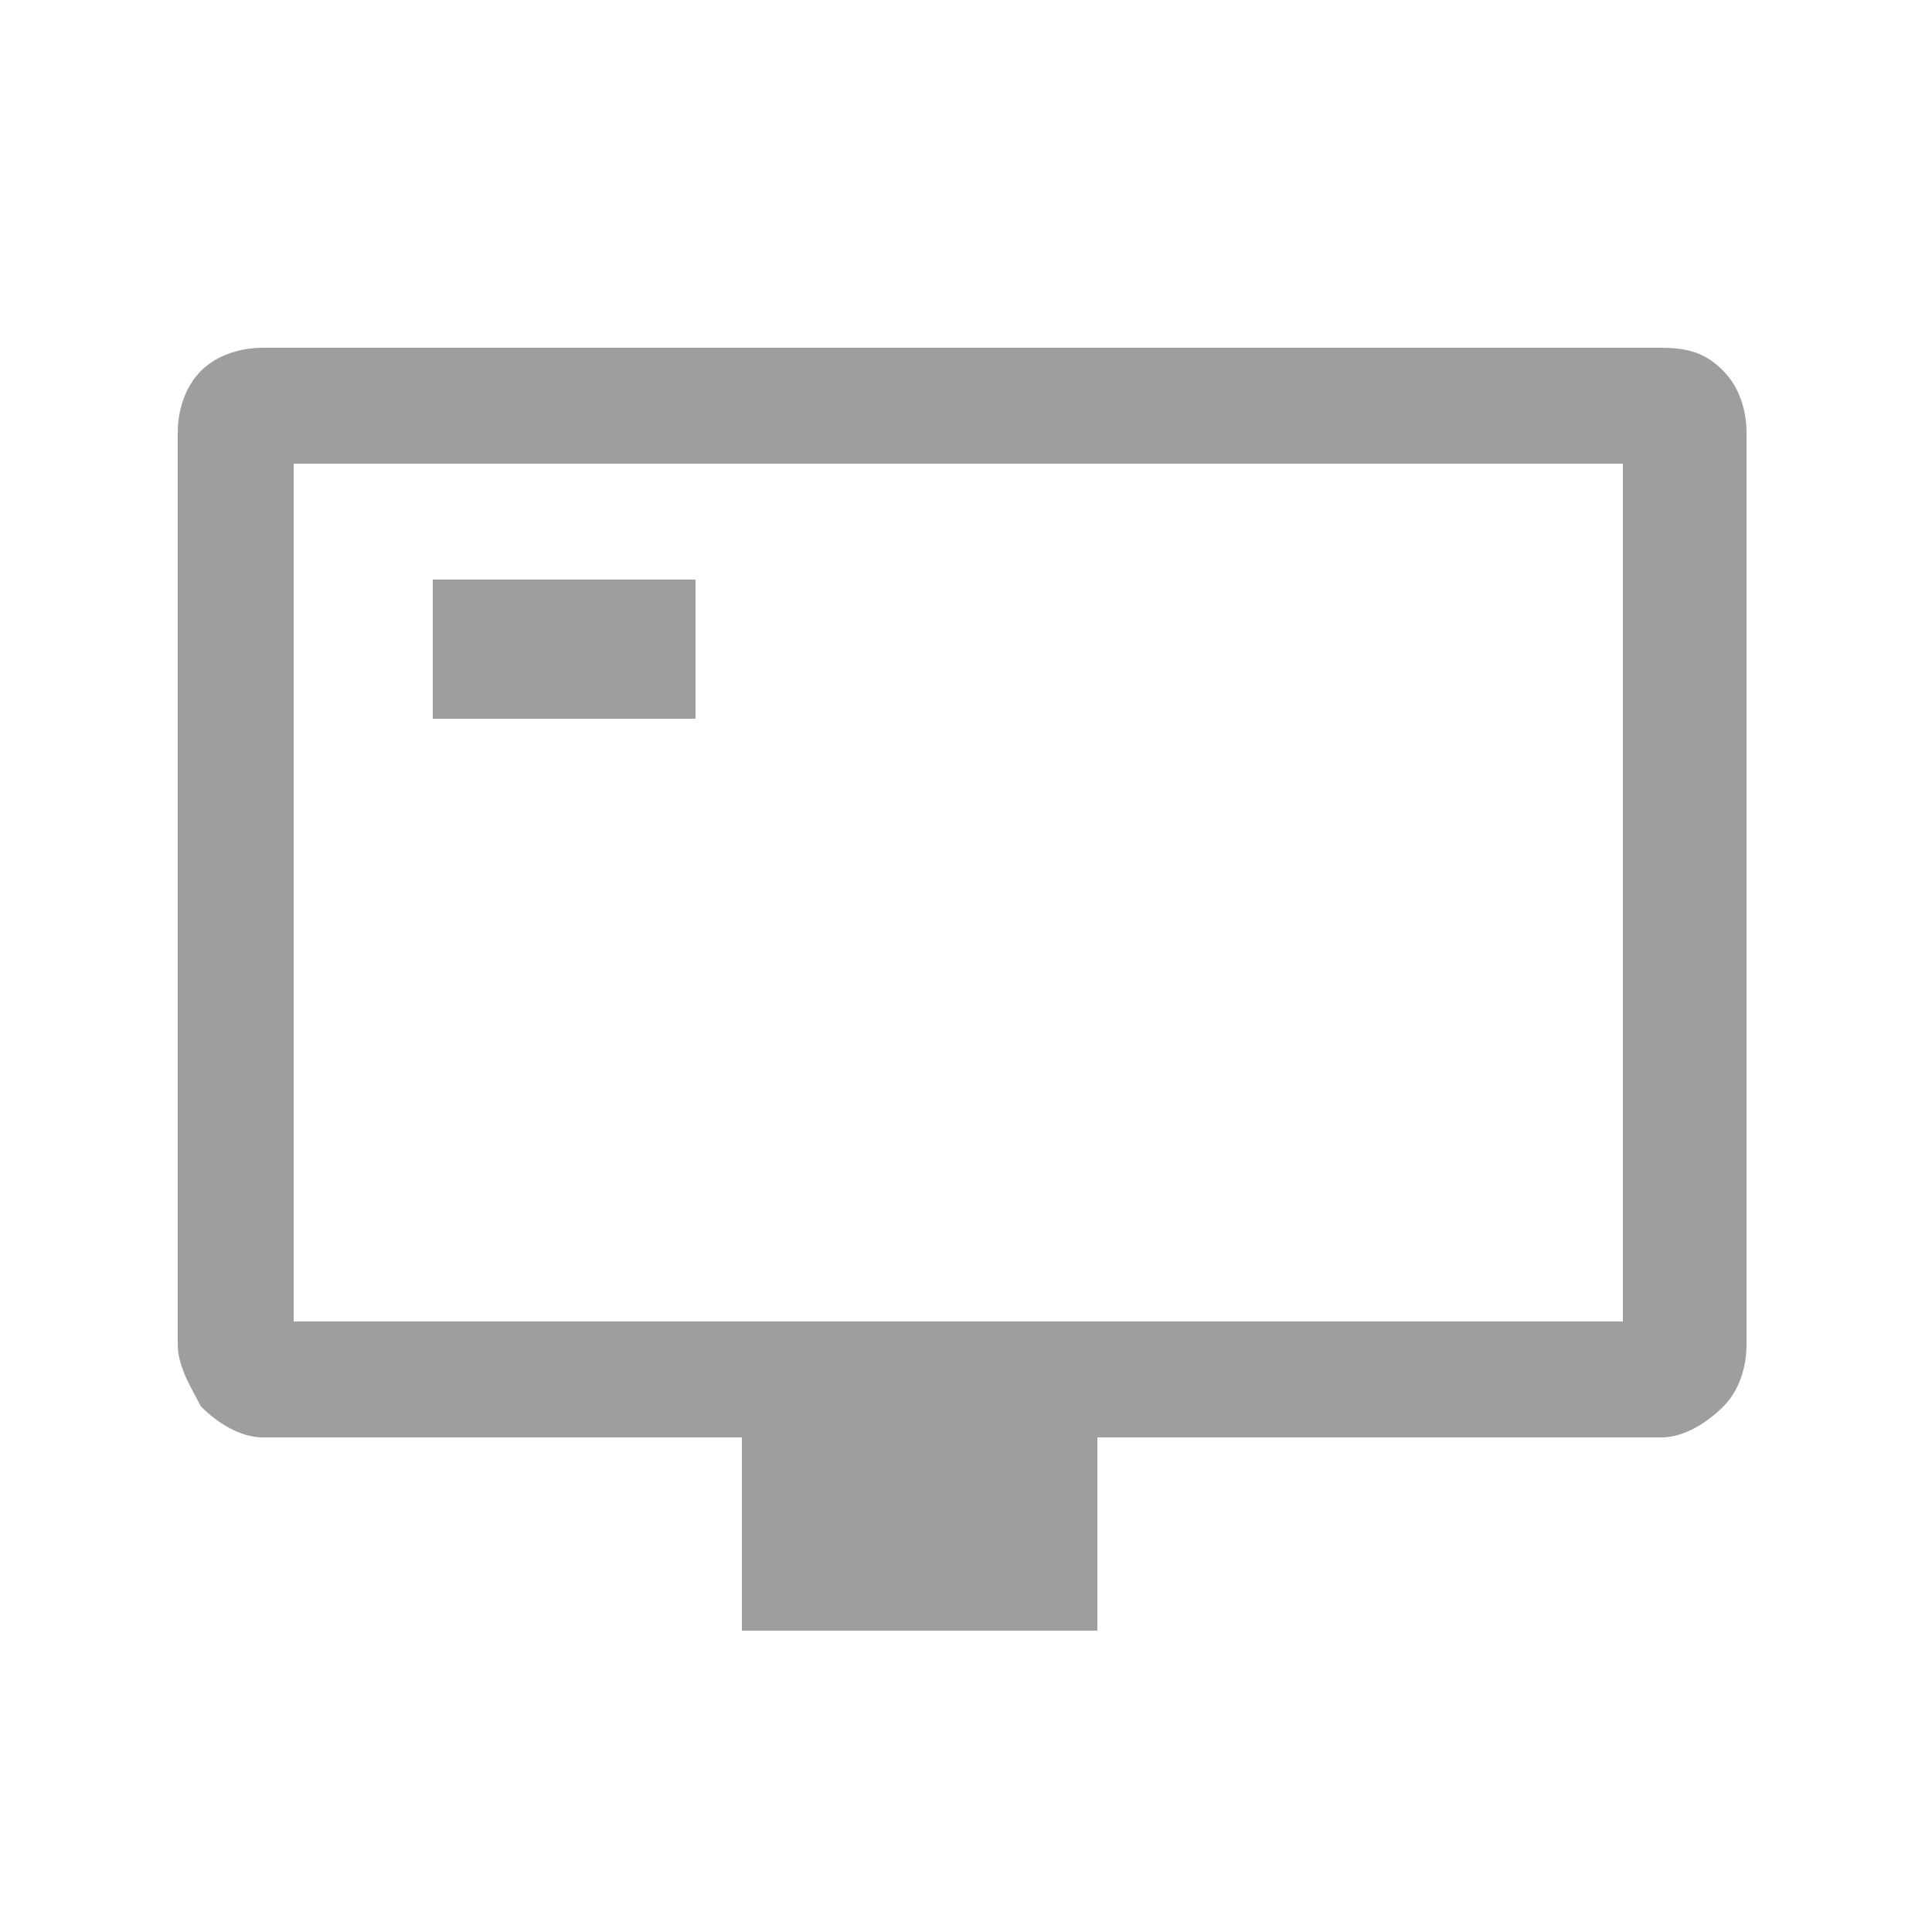
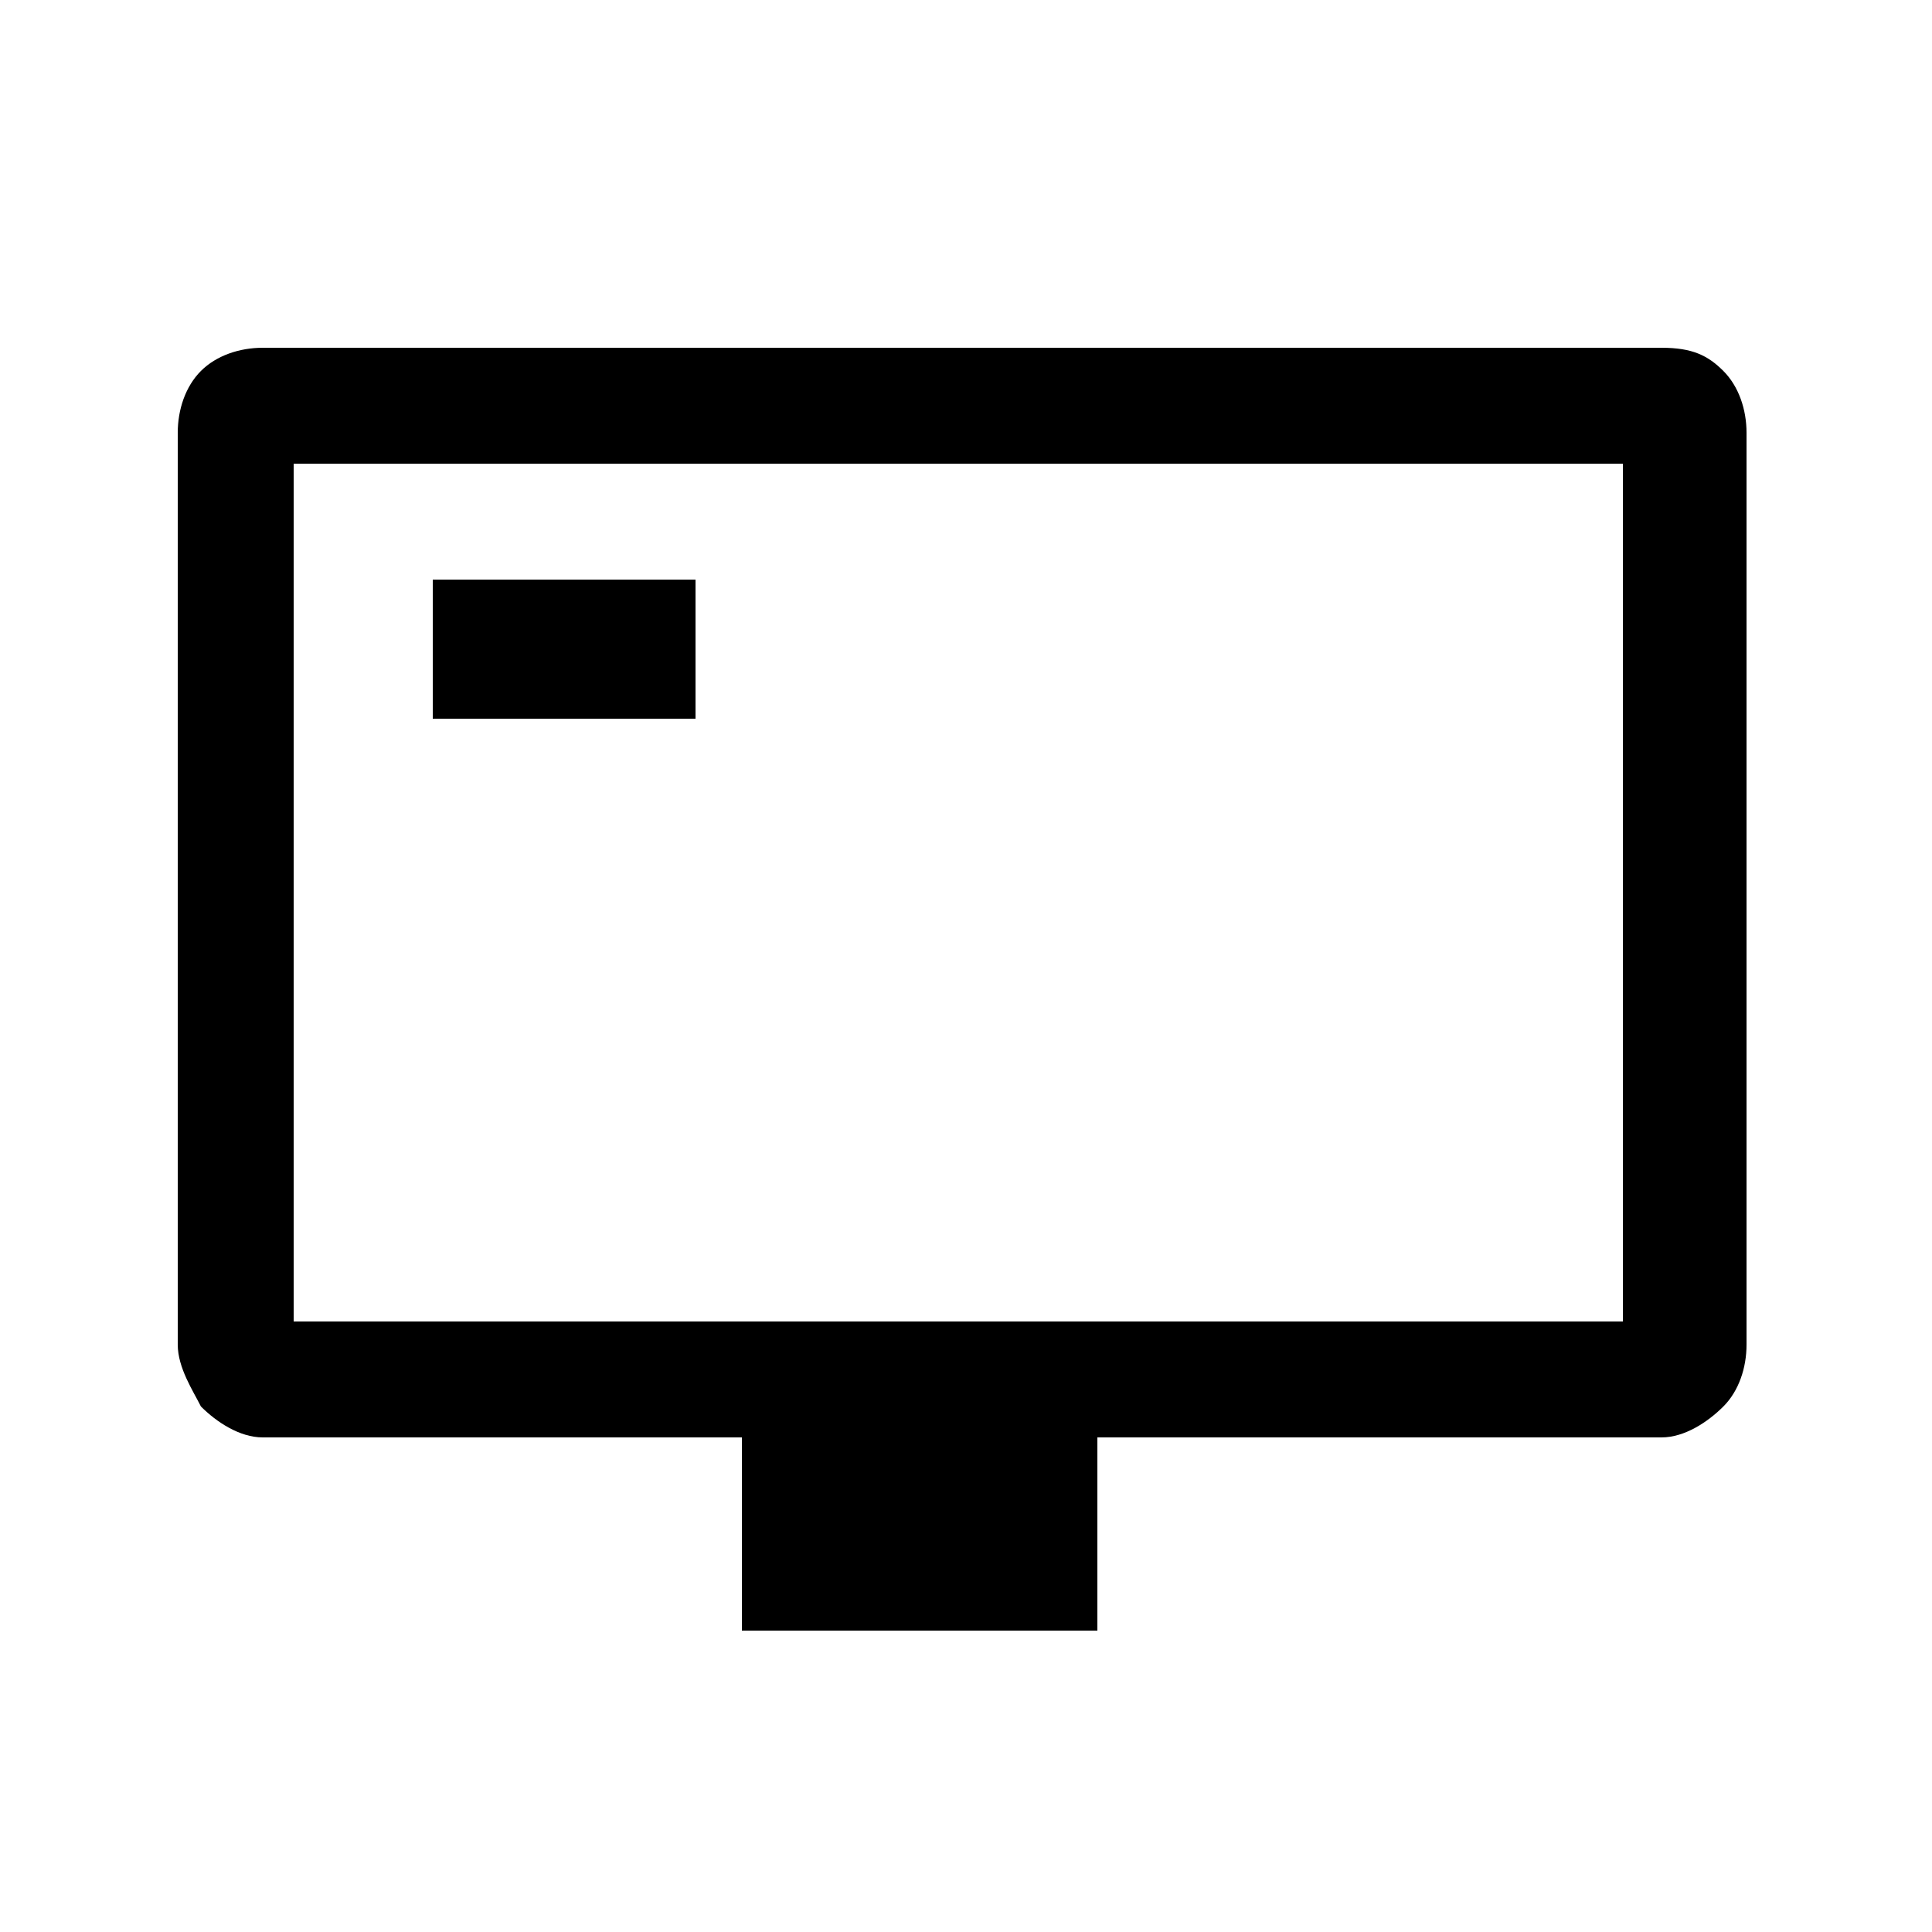
<svg xmlns="http://www.w3.org/2000/svg" version="1.1" id="Layer_1" x="0px" y="0px" viewBox="0 0 25 25" style="enable-background:new 0 0 25 25;" xml:space="preserve">
  <g>
-     <path style="fill:#9E9E9E;" d="M22.3,4.8c-0.2-0.2-0.4-0.3-0.8-0.3H3.4c-0.3,0-0.6,0.1-0.8,0.3C2.4,5,2.3,5.3,2.3,5.6v11.8   c0,0.3,0.2,0.6,0.3,0.8c0.2,0.2,0.5,0.4,0.8,0.4h6.2v2.5h4.6v-2.5h7.3c0.3,0,0.6-0.2,0.8-0.4c0.2-0.2,0.3-0.5,0.3-0.8V5.6   C22.6,5.3,22.5,5,22.3,4.8z M21,17.1H3.8V6H21V17.1z" />
-     <rect x="5.6" y="7.5" style="fill:#9E9E9E;" width="3.4" height="1.8" />
+     <path style="fill:#000000;" d="M22.3,4.8c-0.2-0.2-0.4-0.3-0.8-0.3H3.4c-0.3,0-0.6,0.1-0.8,0.3C2.4,5,2.3,5.3,2.3,5.6v11.8   c0,0.3,0.2,0.6,0.3,0.8c0.2,0.2,0.5,0.4,0.8,0.4h6.2v2.5h4.6v-2.5h7.3c0.3,0,0.6-0.2,0.8-0.4c0.2-0.2,0.3-0.5,0.3-0.8V5.6   C22.6,5.3,22.5,5,22.3,4.8z M21,17.1H3.8V6H21V17.1z" />
+     <rect x="5.6" y="7.5" style="fill:#000000;" width="3.4" height="1.8" />
  </g>
</svg>
